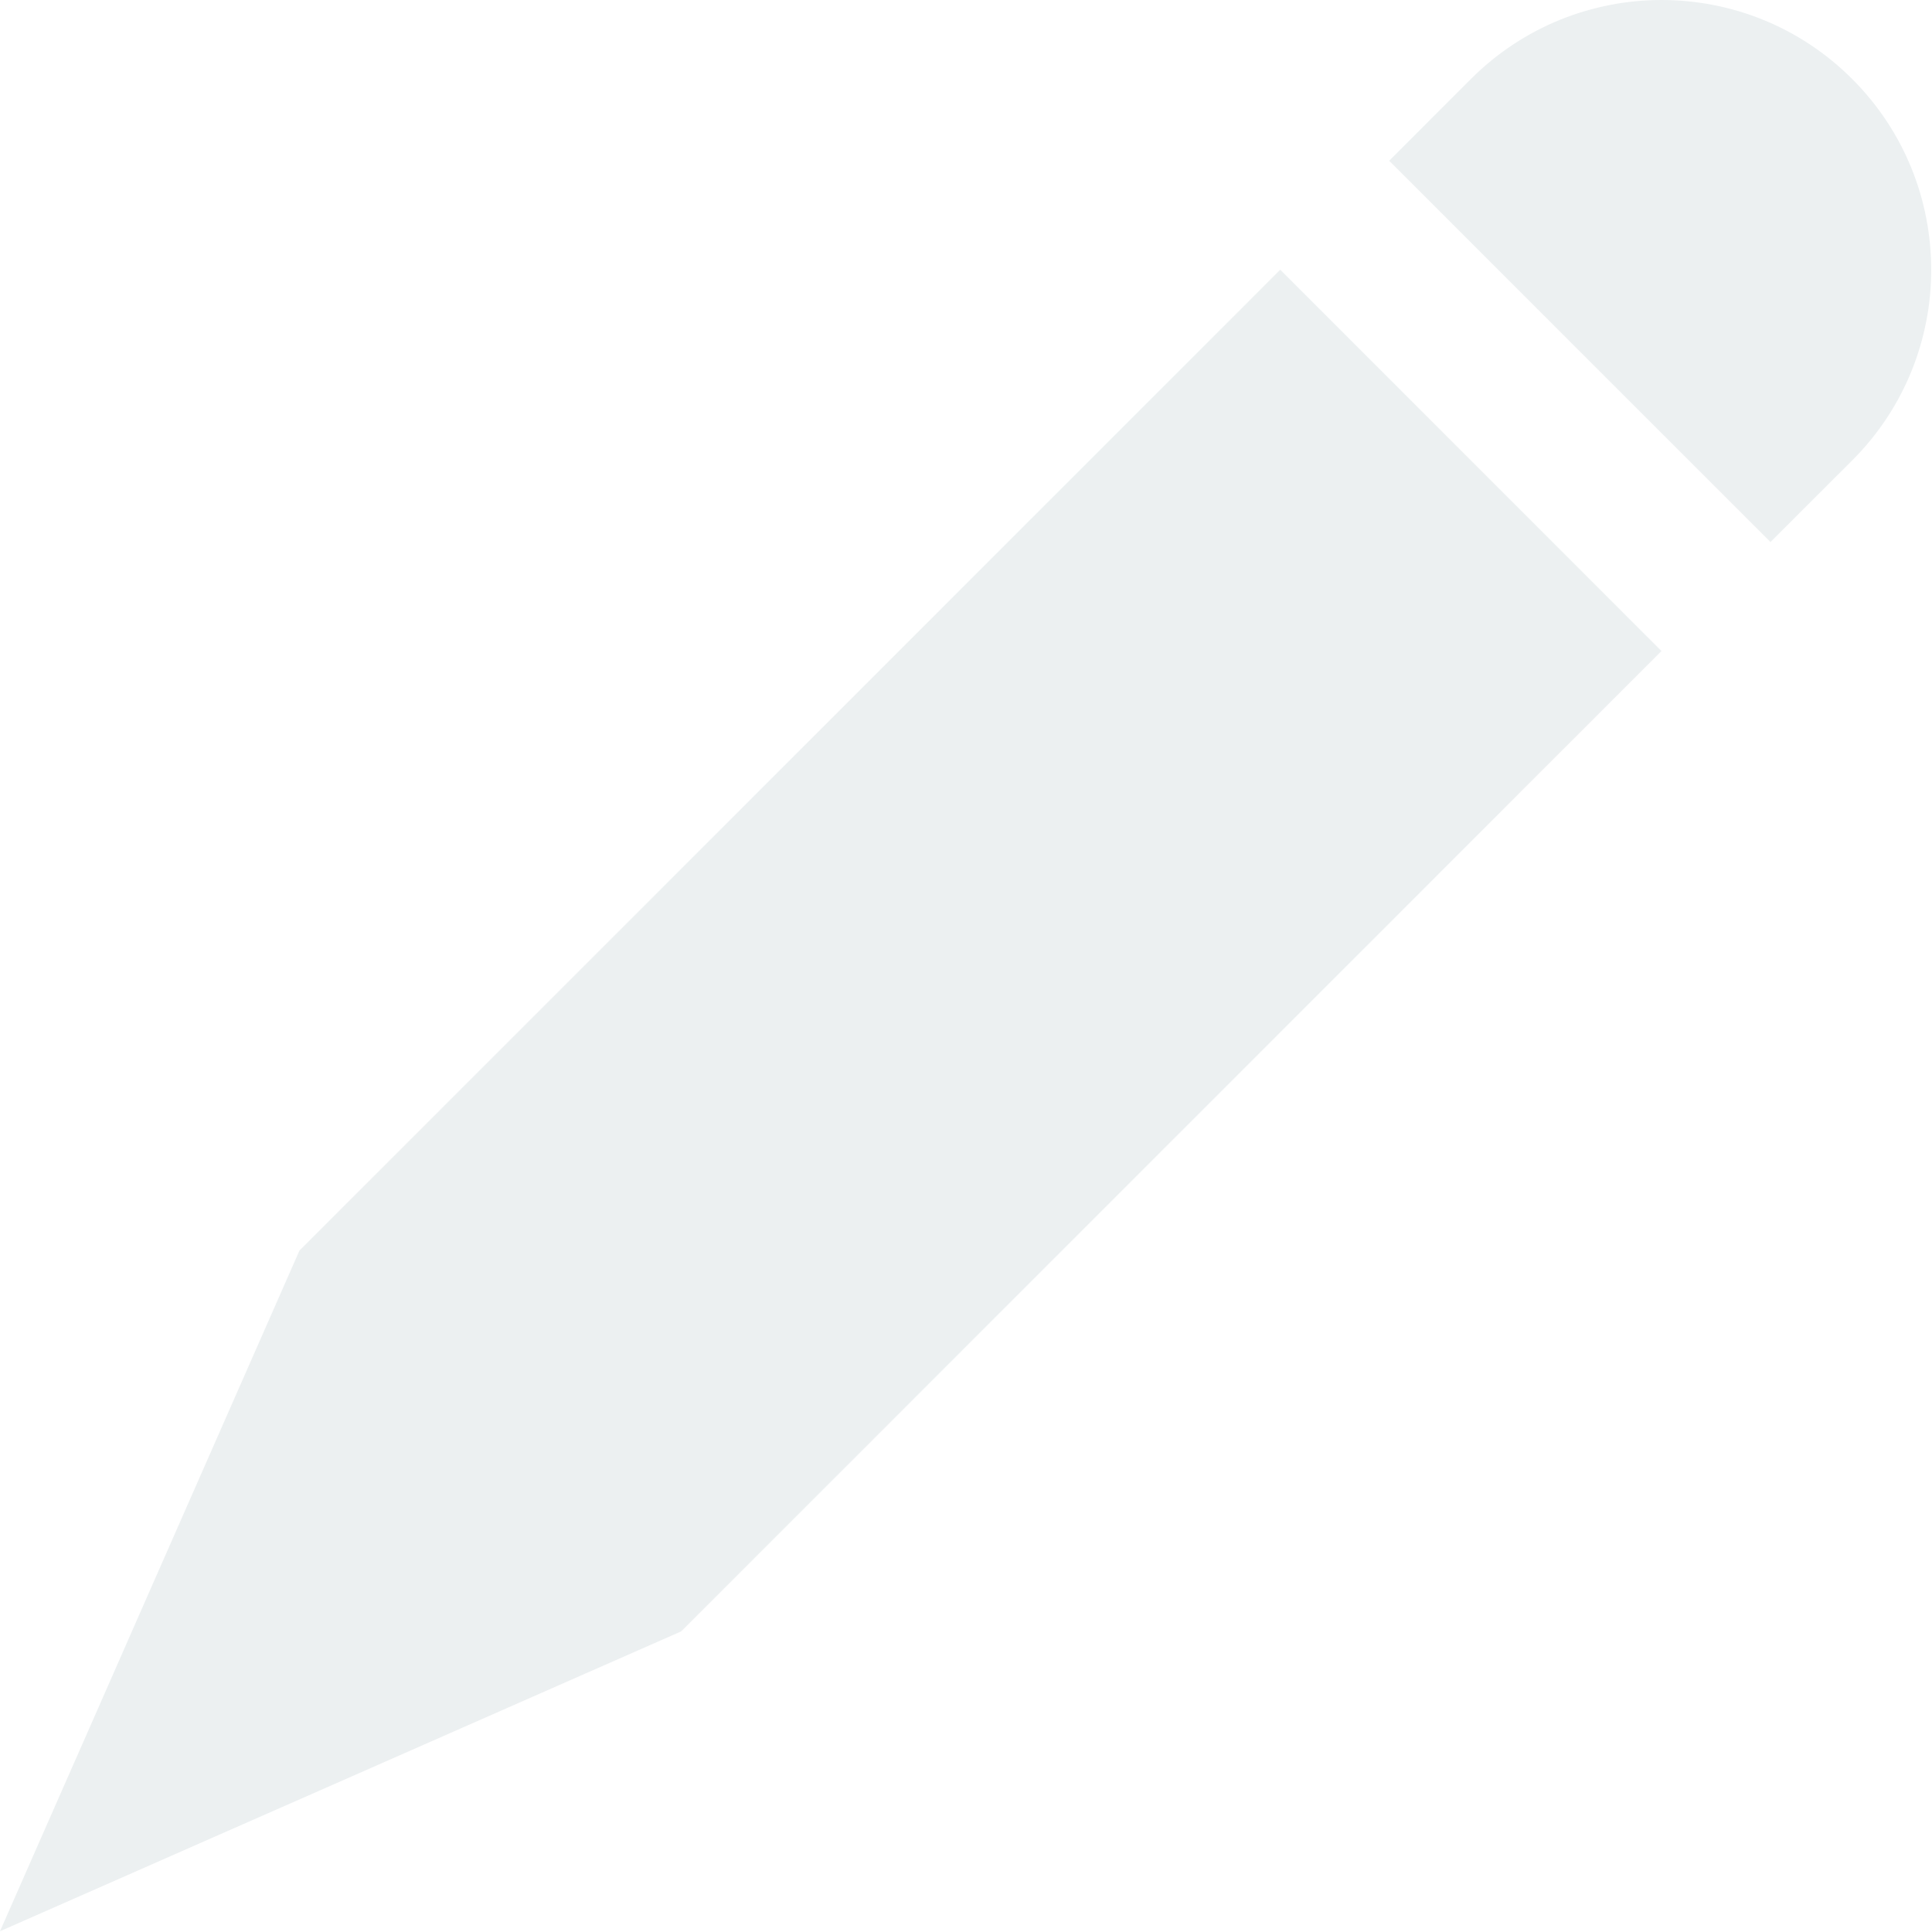
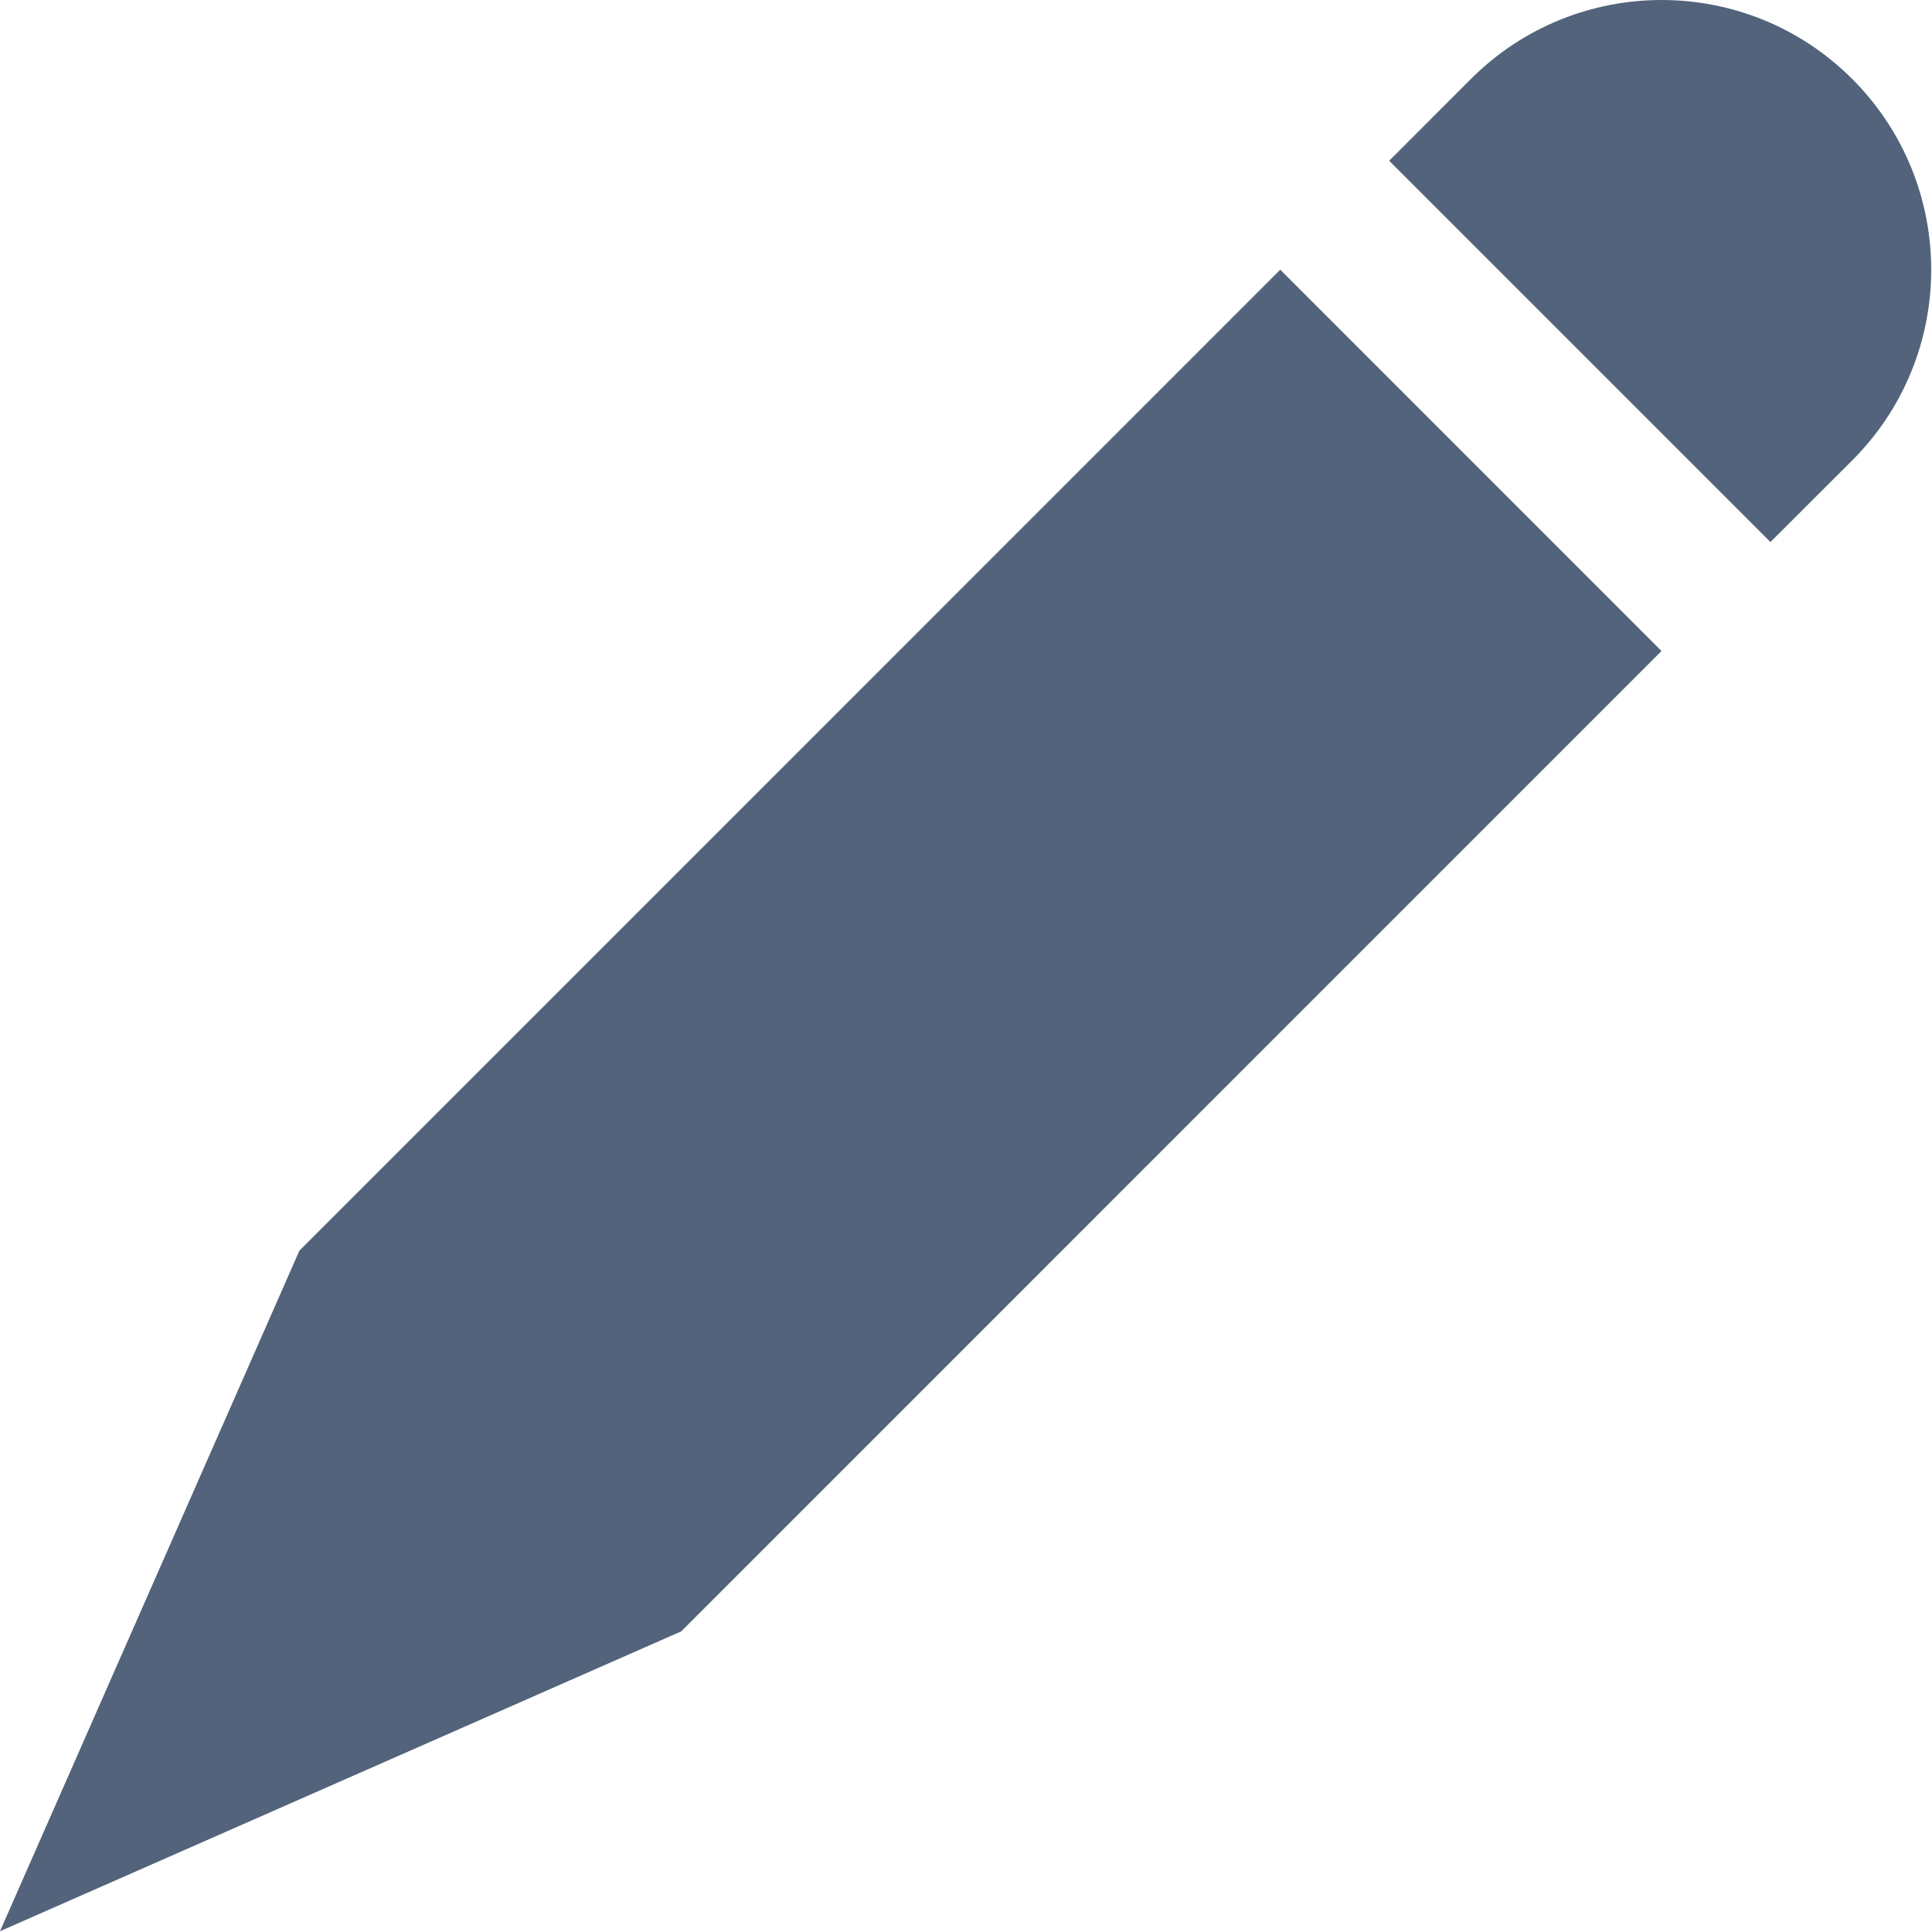
<svg xmlns="http://www.w3.org/2000/svg" version="1.1" id="Layer_1" x="0px" y="0px" width="148.582px" height="148.582px" viewBox="0 0 148.582 148.582" enable-background="new 0 0 148.582 148.582" xml:space="preserve">
-   <path fill="#ECF0F1" d="M136.212,41.701l6.295-6.284c8.104-8.103,8.093-21.24,0-29.337c-8.104-8.109-21.239-8.103-29.344,0  l-6.283,6.289L136.212,41.701z M23.048,96.189l0.011,0.006L98.498,20.75l29.332,29.337l-75.438,75.445v-0.011L0,148.582  L23.048,96.189z" />
+   <path fill="#52637B" d="M136.212,41.701l6.295-6.284c8.104-8.103,8.093-21.24,0-29.337c-8.104-8.109-21.239-8.103-29.344,0  l-6.283,6.289L136.212,41.701z M23.048,96.189l0.011,0.006L98.498,20.75l29.332,29.337l-75.438,75.445v-0.011L0,148.582  L23.048,96.189z" />
</svg>
